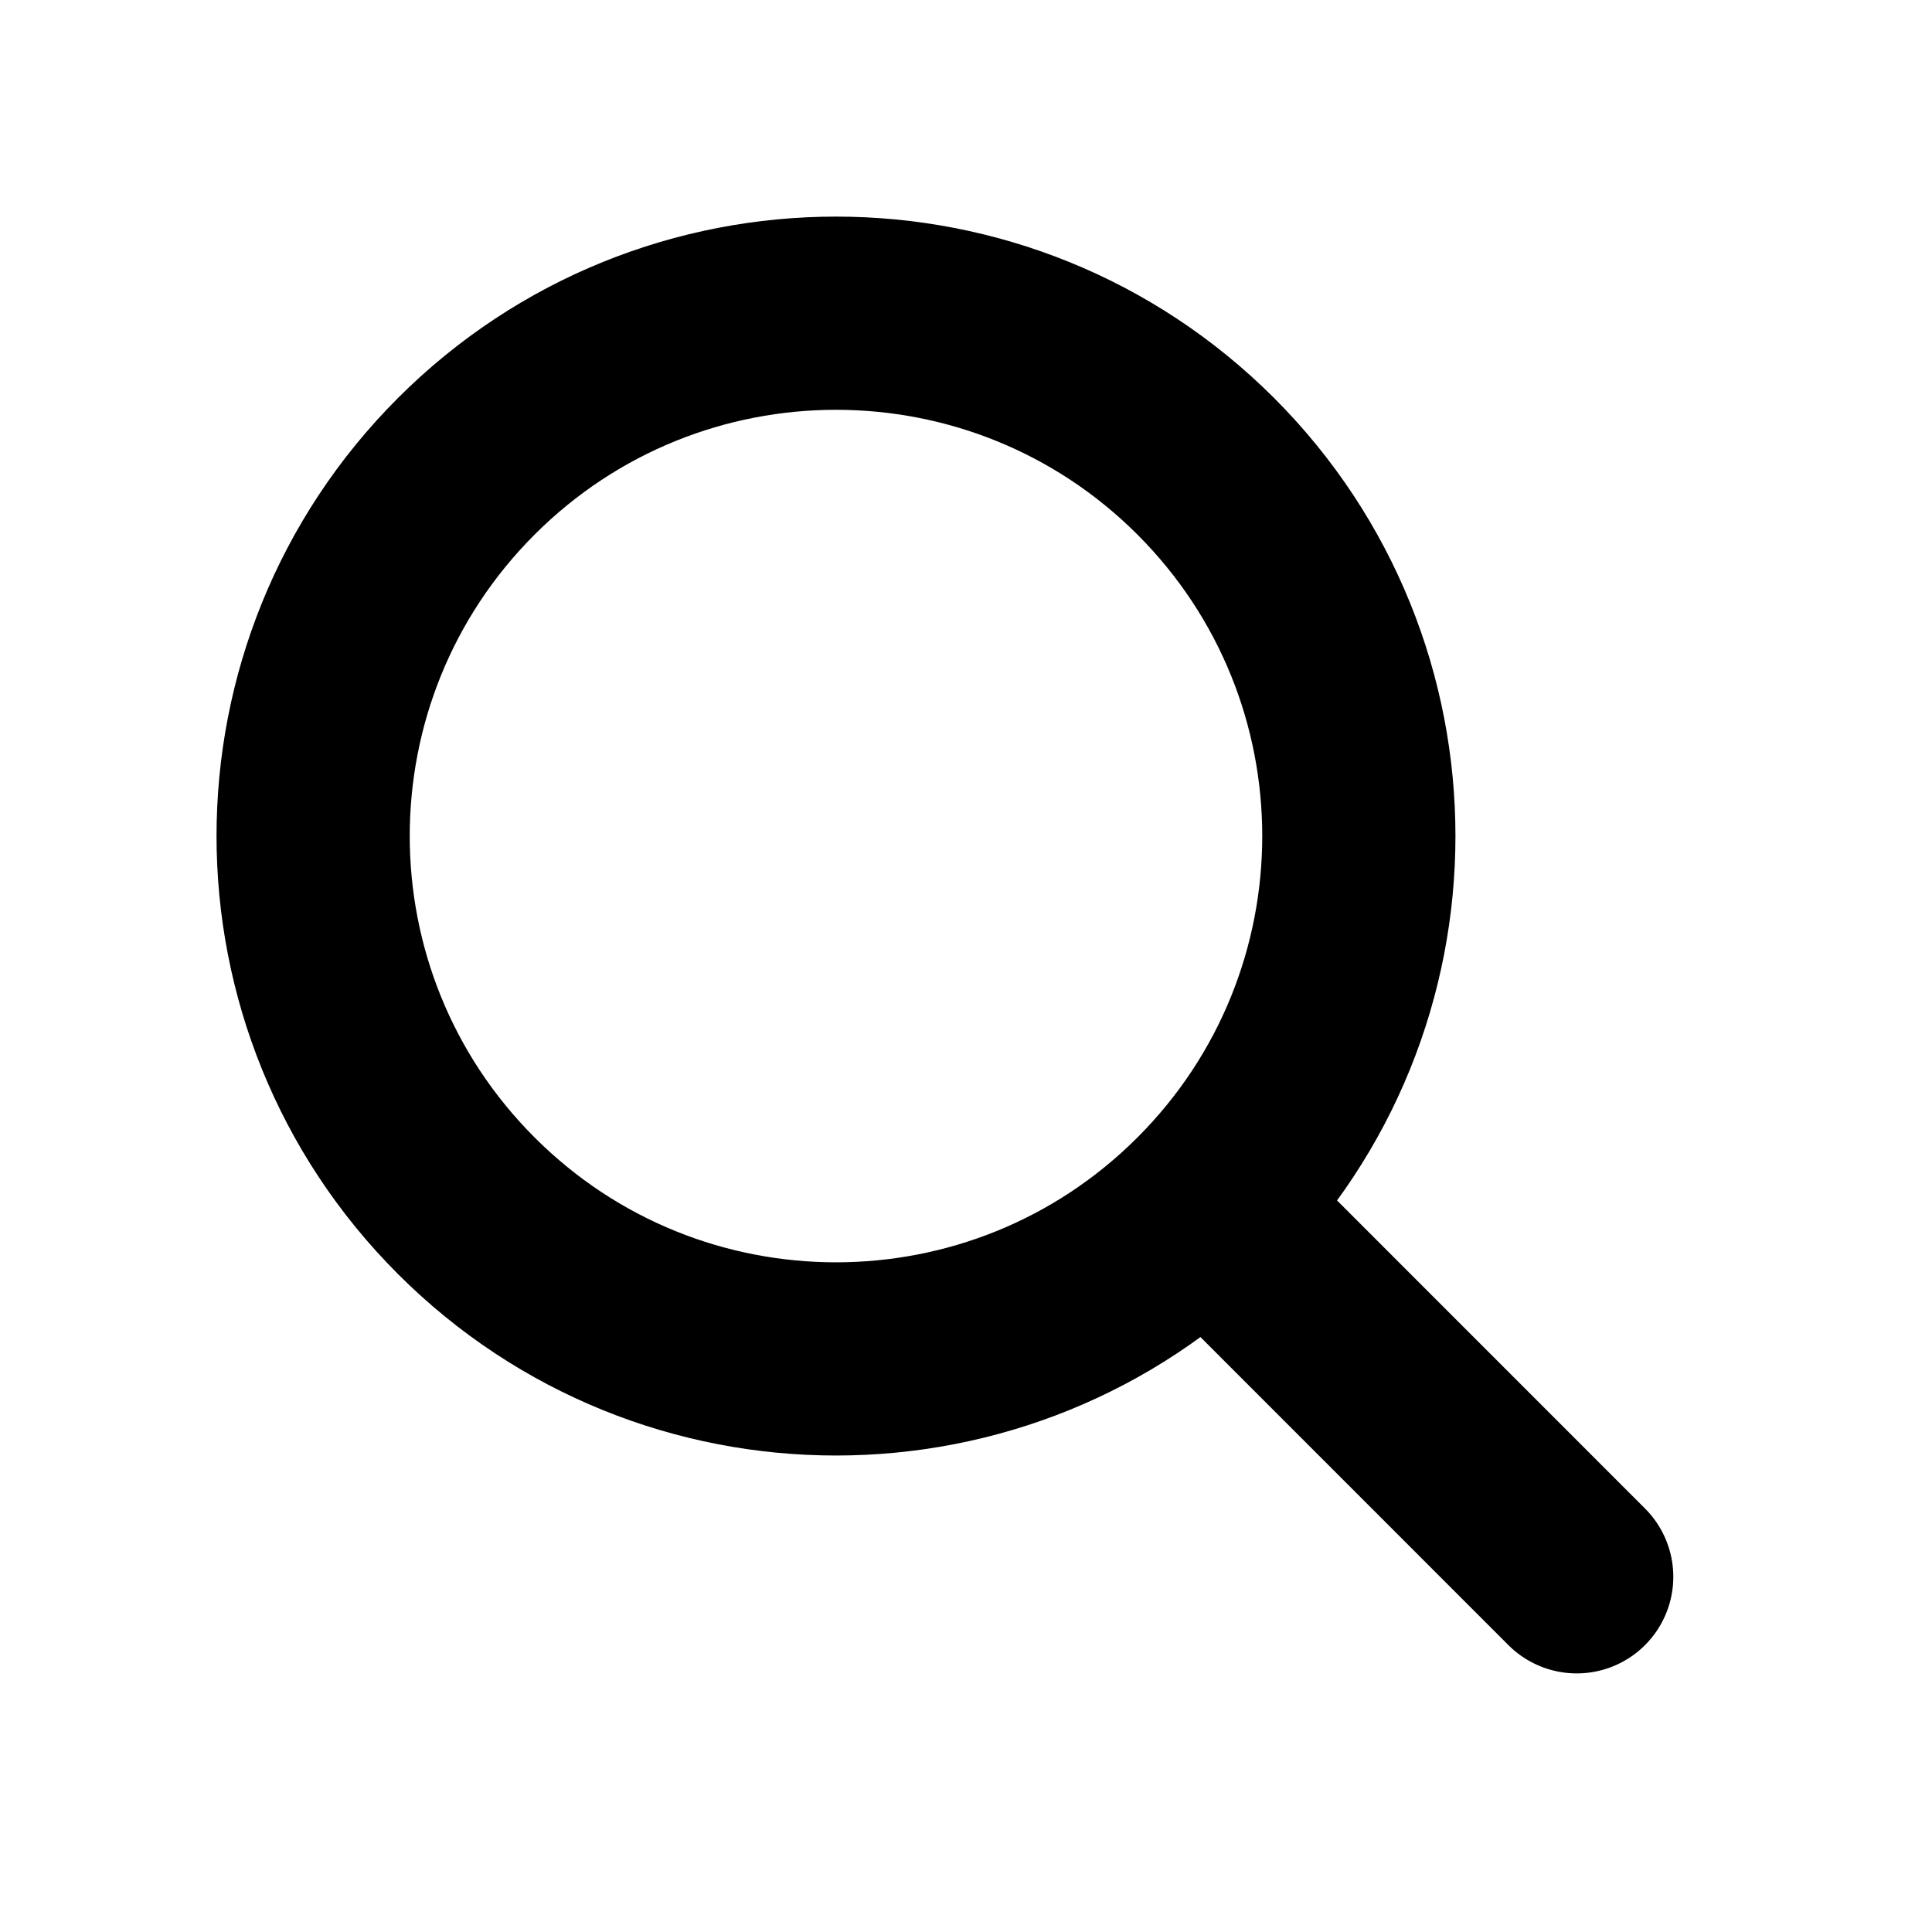
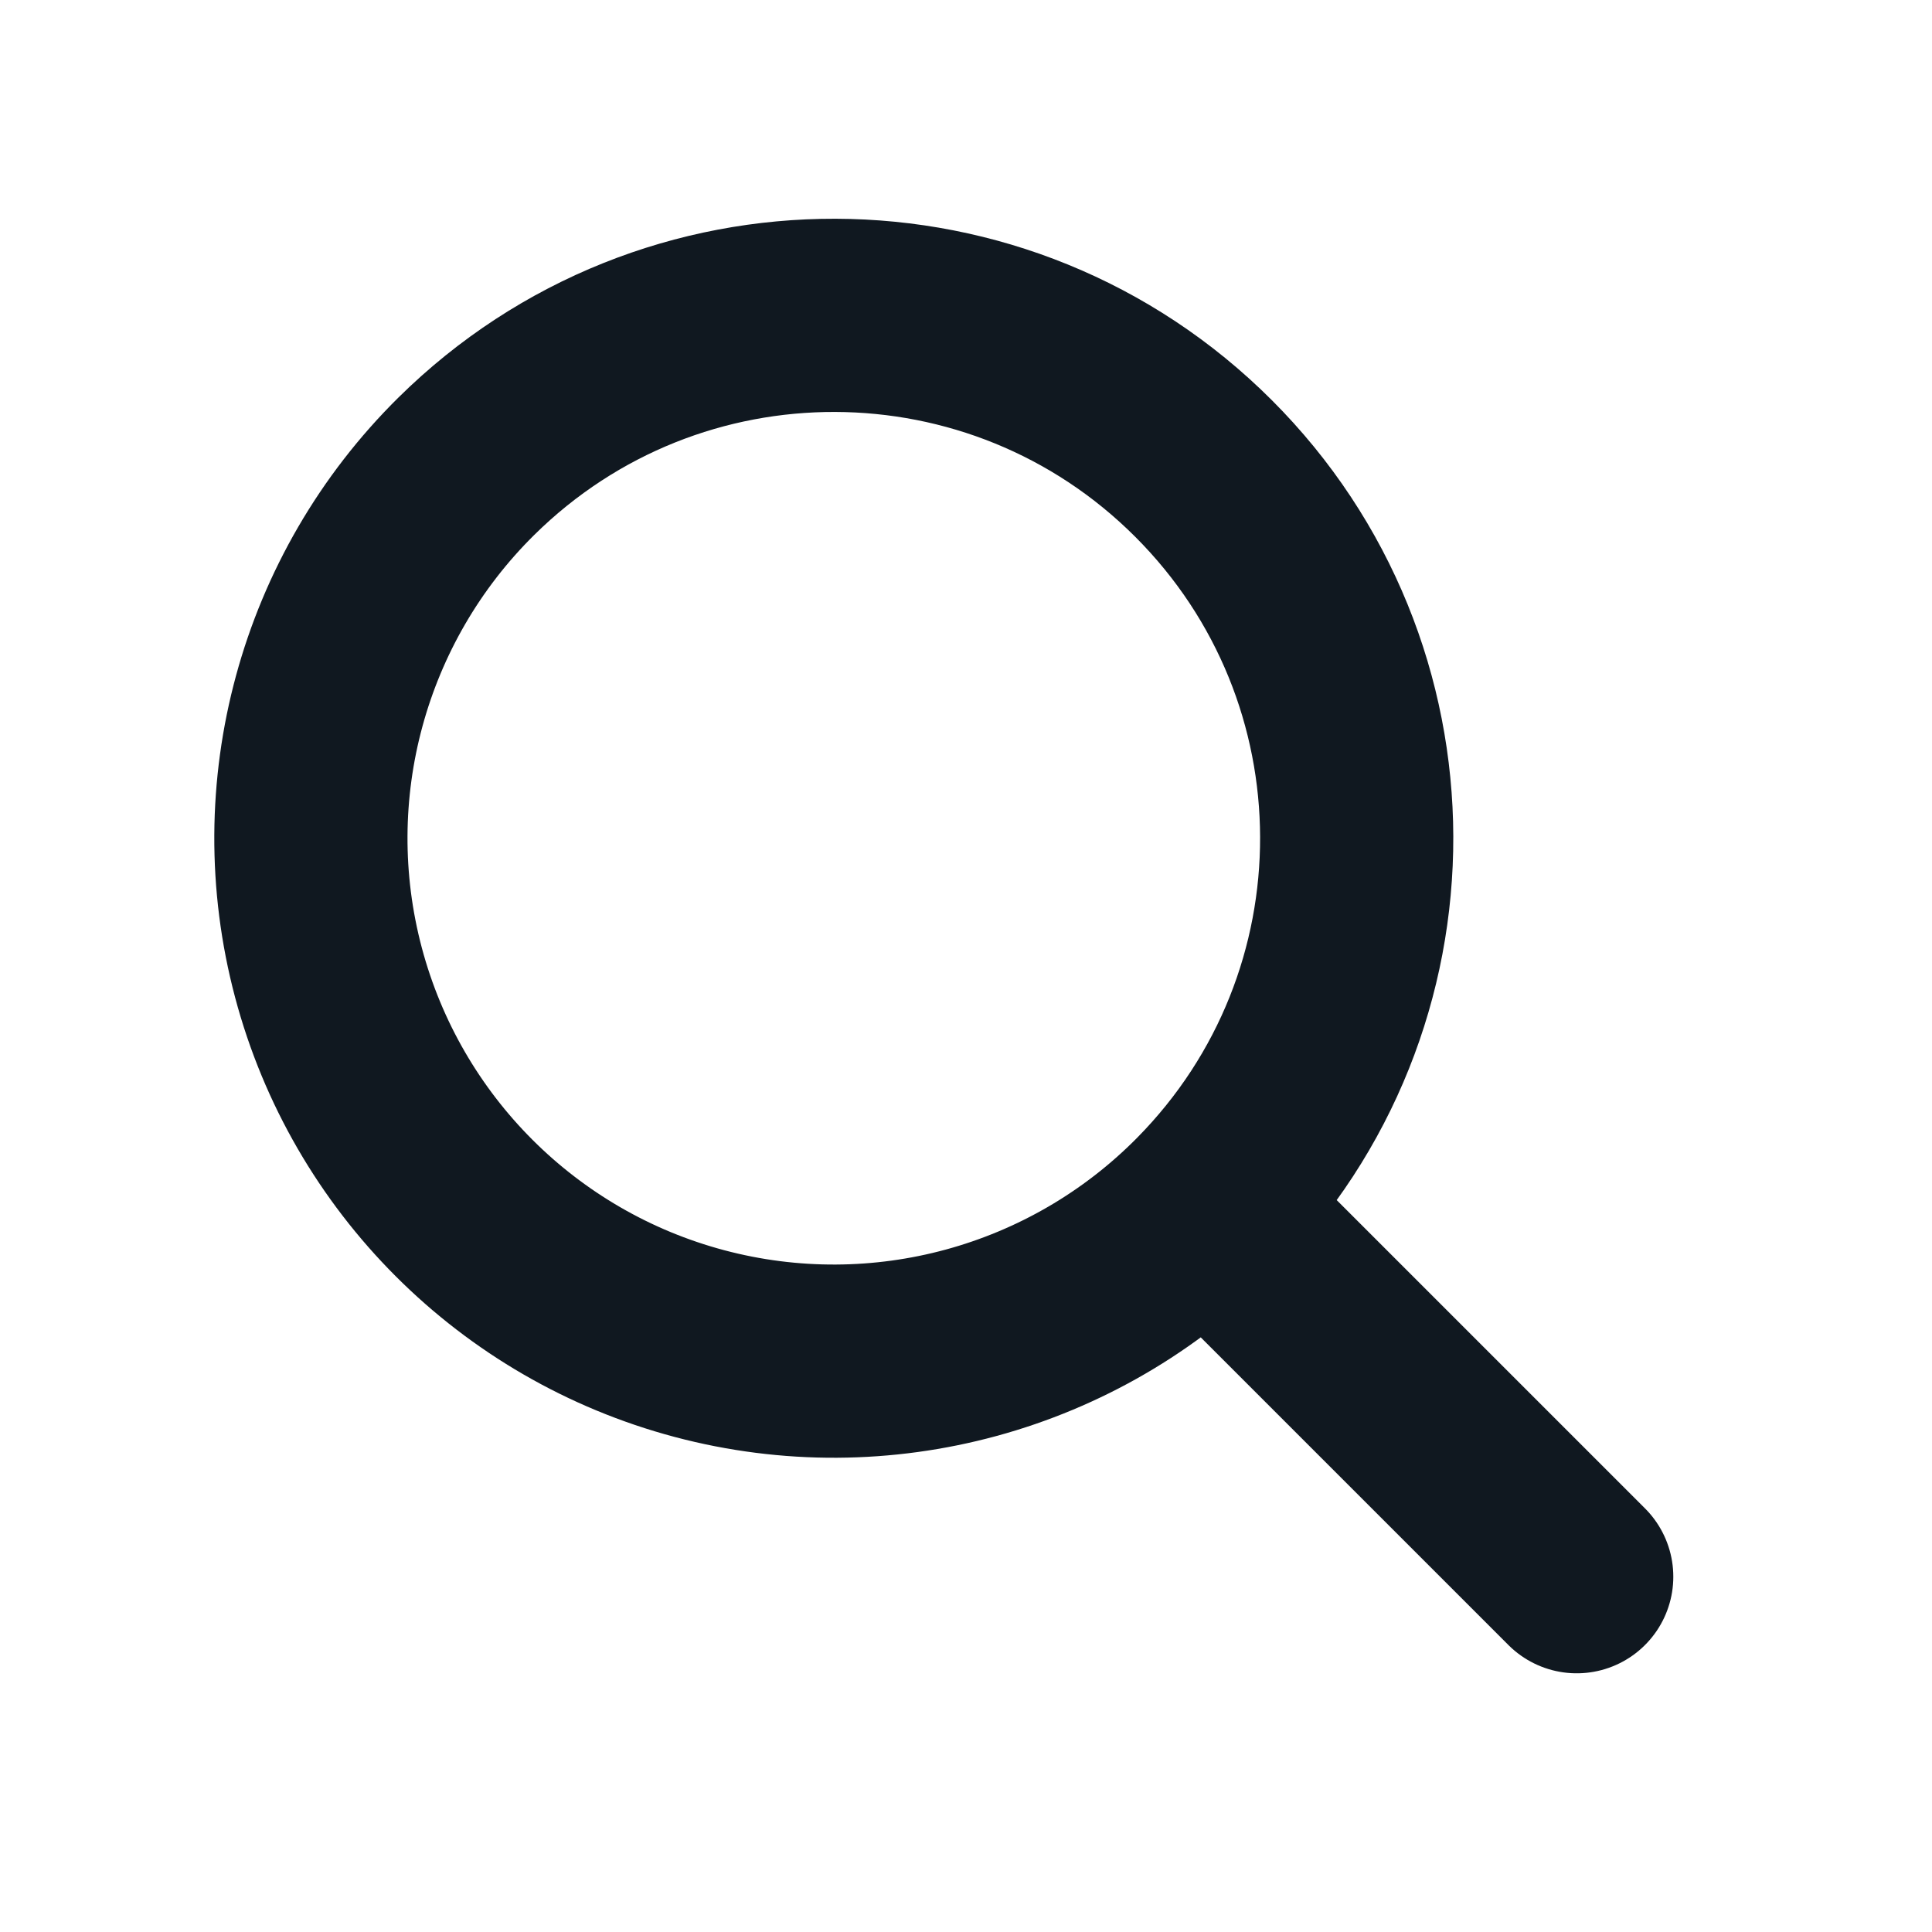
- <svg xmlns="http://www.w3.org/2000/svg" width="20" height="20" viewBox="0 0 20 20" fill="none">
-   <path d="M12.482 12.482C10.368 14.596 6.941 14.596 4.827 12.482C2.713 10.368 2.713 6.941 4.827 4.827C6.941 2.714 10.368 2.714 12.482 4.827C14.595 6.941 14.595 10.368 12.482 12.482ZM12.482 12.482L16.322 16.323" stroke="currentColor" stroke-width="2" stroke-linecap="round" />
+ <svg xmlns="http://www.w3.org/2000/svg" width="20" height="20" fill="none">
+   <path d="M12.482 12.482a5.413 5.413 0 1 1-7.655-7.655 5.413 5.413 0 0 1 7.655 7.655Zm0 0 3.84 3.84" stroke="#101820" stroke-width="2" stroke-linecap="round" />
</svg>
